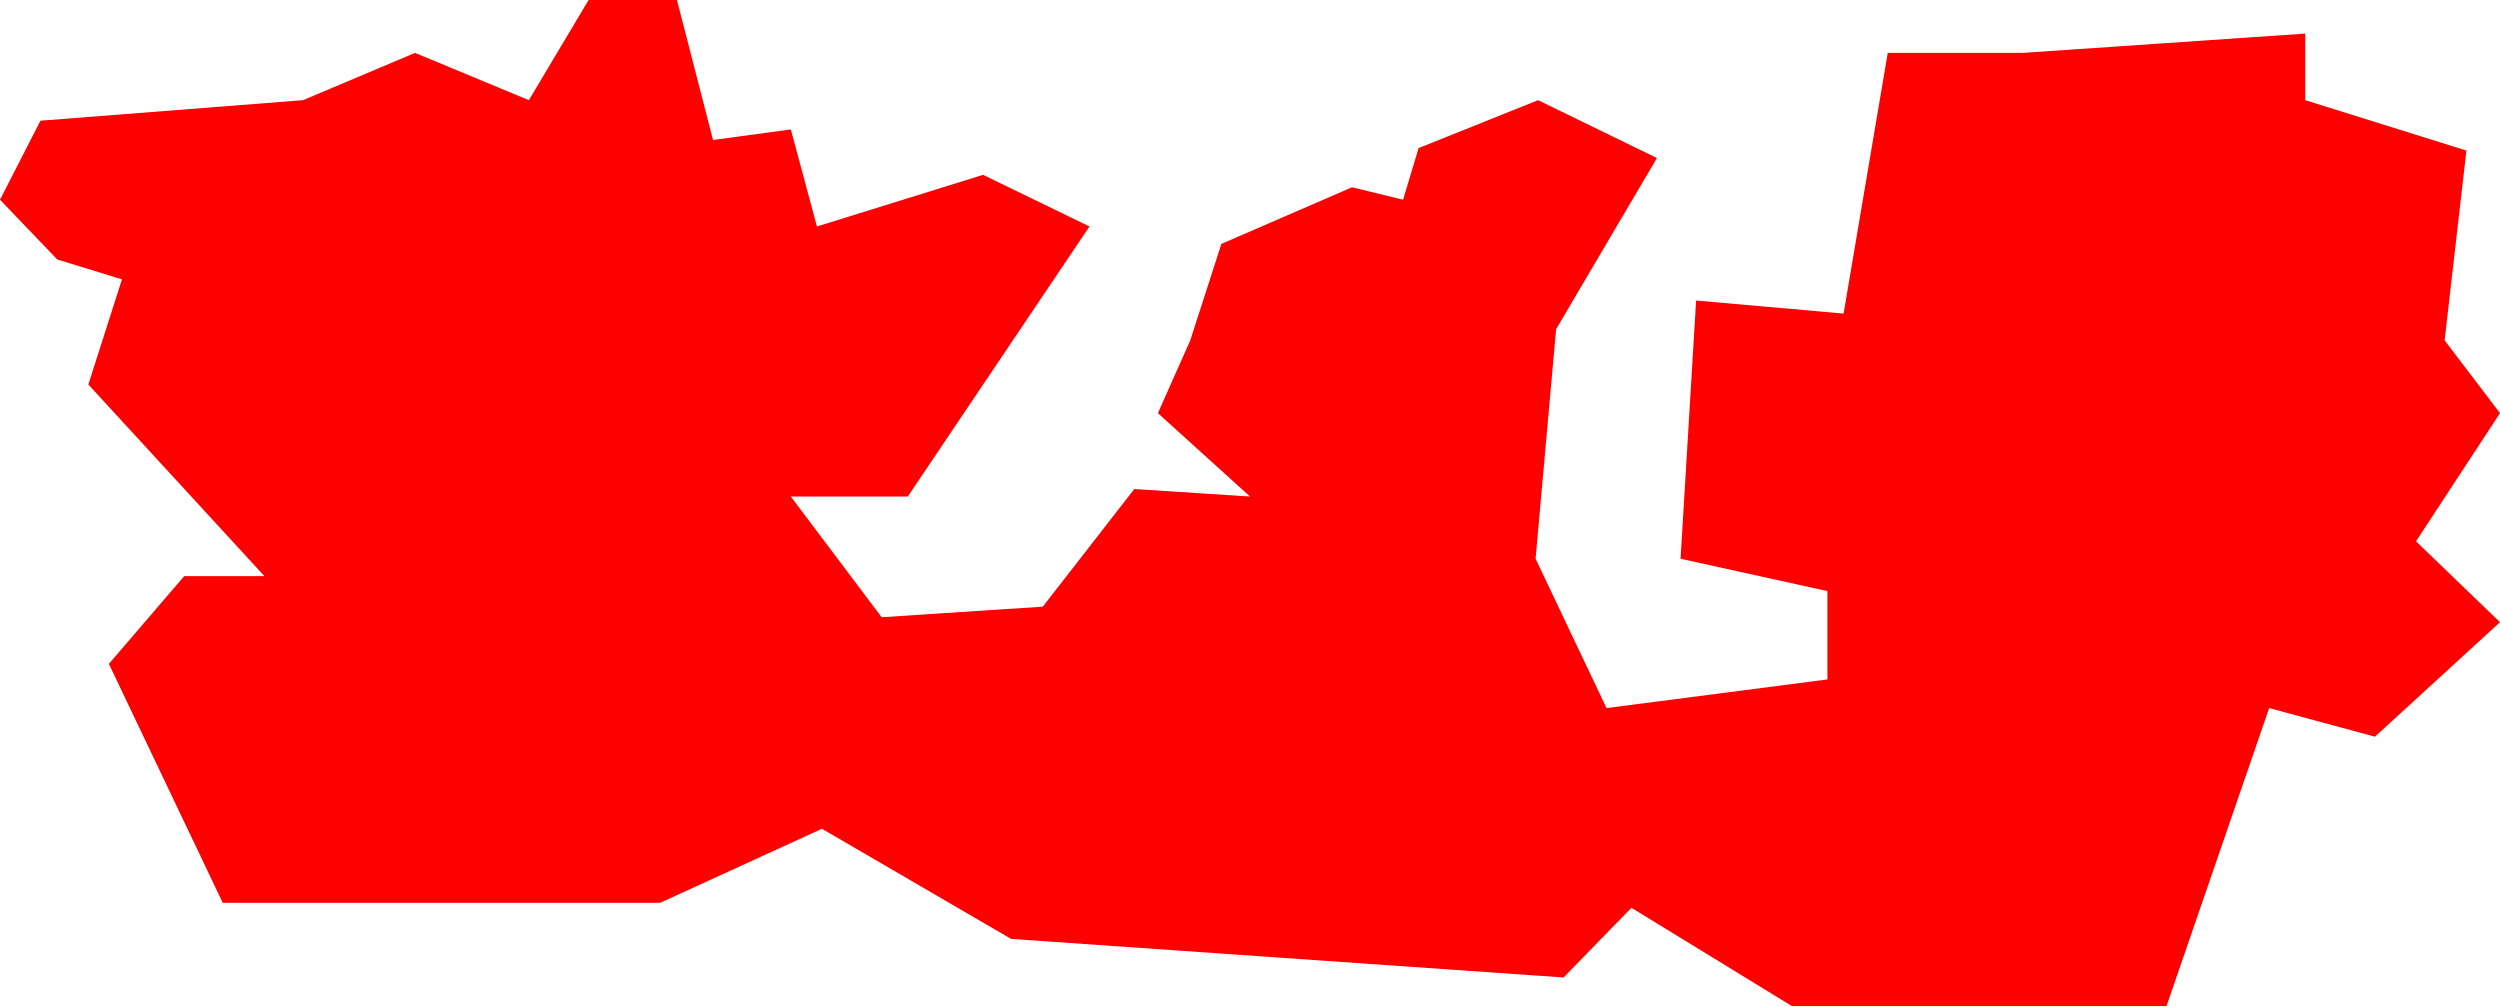
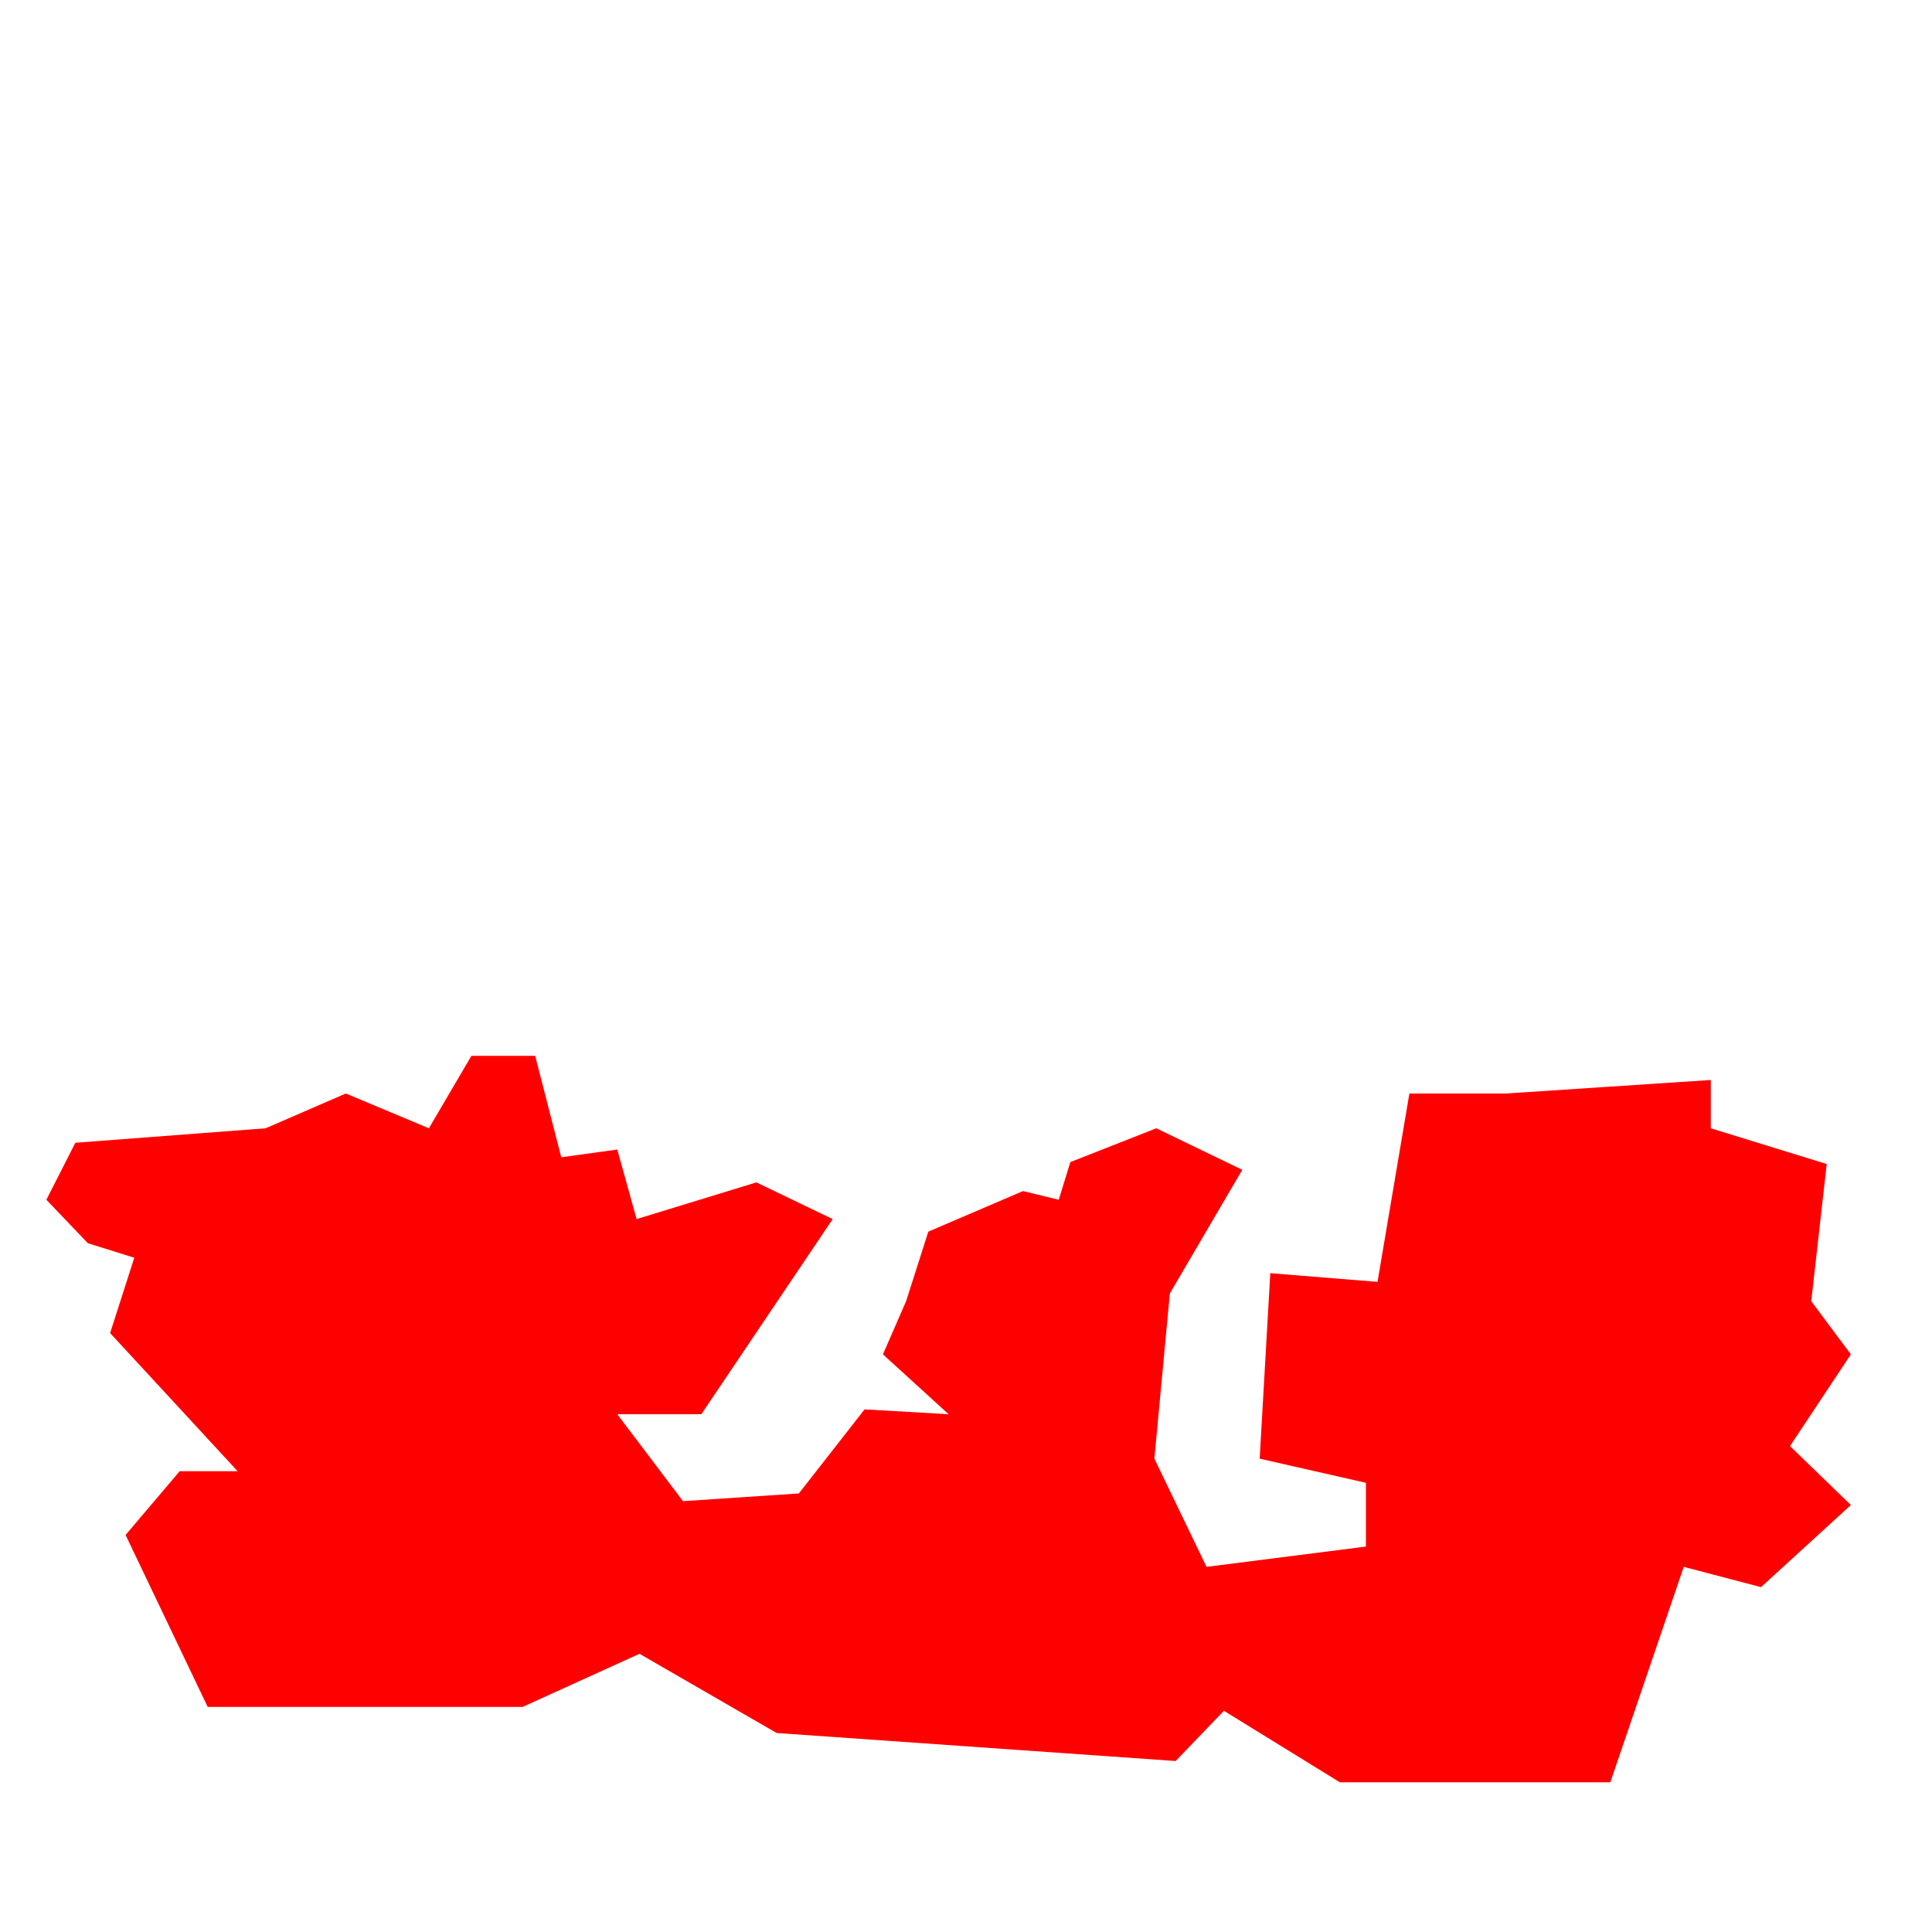
- <svg xmlns="http://www.w3.org/2000/svg" id="Ebene_1" data-name="Ebene 1" viewBox="0 0 40.18 16.17">
-   <defs>
-     <style>.cls-1{fill:red;}</style>
-   </defs>
-   <polygon class="cls-1" points="8.5 1.61 6.67 0.85 4.87 1.61 0.65 1.94 0 3.21 0.92 4.17 1.96 4.49 1.42 6.18 4.25 9.26 2.96 9.26 1.75 10.67 3.58 14.51 10.61 14.51 13.21 13.32 16.25 15.09 25.13 15.71 26.22 14.59 28.8 16.17 34.82 16.17 36.47 11.38 38.17 11.84 40.18 10 38.83 8.7 40.18 6.64 39.29 5.47 39.64 2.42 37.05 1.61 37.05 0.54 32.51 0.85 30.34 0.85 29.63 5.04 27.26 4.83 27.01 8.98 29.37 9.5 29.37 10.92 25.82 11.38 24.68 8.98 25.01 5.29 26.63 2.54 24.72 1.61 22.8 2.38 22.55 3.21 21.73 3.01 19.63 3.92 19.13 5.47 18.61 6.64 20.09 7.98 18.23 7.86 16.76 9.75 14.17 9.92 12.71 7.98 14.59 7.98 17.51 3.64 15.8 2.81 13.13 3.64 12.71 2.08 11.46 2.25 10.88 0 9.46 0 8.5 1.61" />
+ <svg xmlns="http://www.w3.org/2000/svg" version="1.1" id="Ebene_1" x="0px" y="0px" viewBox="0 0 20 20" style="enable-background:new 0 0 20 20;" xml:space="preserve">
+   <style type="text/css">
+ 	.st0{fill:#FF0000;}
+ </style>
+   <polygon class="st0" points="4.44,11.68 3.58,11.32 2.75,11.68 0.78,11.83 0.48,12.42 0.91,12.87 1.39,13.02 1.14,13.8 2.46,15.23   1.86,15.23 1.3,15.89 2.15,17.67 5.41,17.67 6.62,17.12 8.04,17.94 12.17,18.23 12.67,17.71 13.87,18.45 16.67,18.45 17.43,16.22   18.23,16.43 19.16,15.58 18.53,14.97 19.16,14.02 18.75,13.47 18.91,12.05 17.71,11.68 17.71,11.18 15.59,11.32 14.59,11.32   14.26,13.27 13.15,13.18 13.04,15.1 14.14,15.35 14.14,16.01 12.49,16.22 11.95,15.1 12.11,13.39 12.86,12.11 11.97,11.68   11.08,12.03 10.96,12.42 10.59,12.33 9.61,12.75 9.38,13.47 9.14,14.02 9.82,14.64 8.95,14.59 8.27,15.46 7.07,15.54 6.39,14.64   7.26,14.64 8.62,12.62 7.83,12.24 6.59,12.62 6.39,11.9 5.81,11.98 5.54,10.93 4.88,10.93 " />
</svg>
